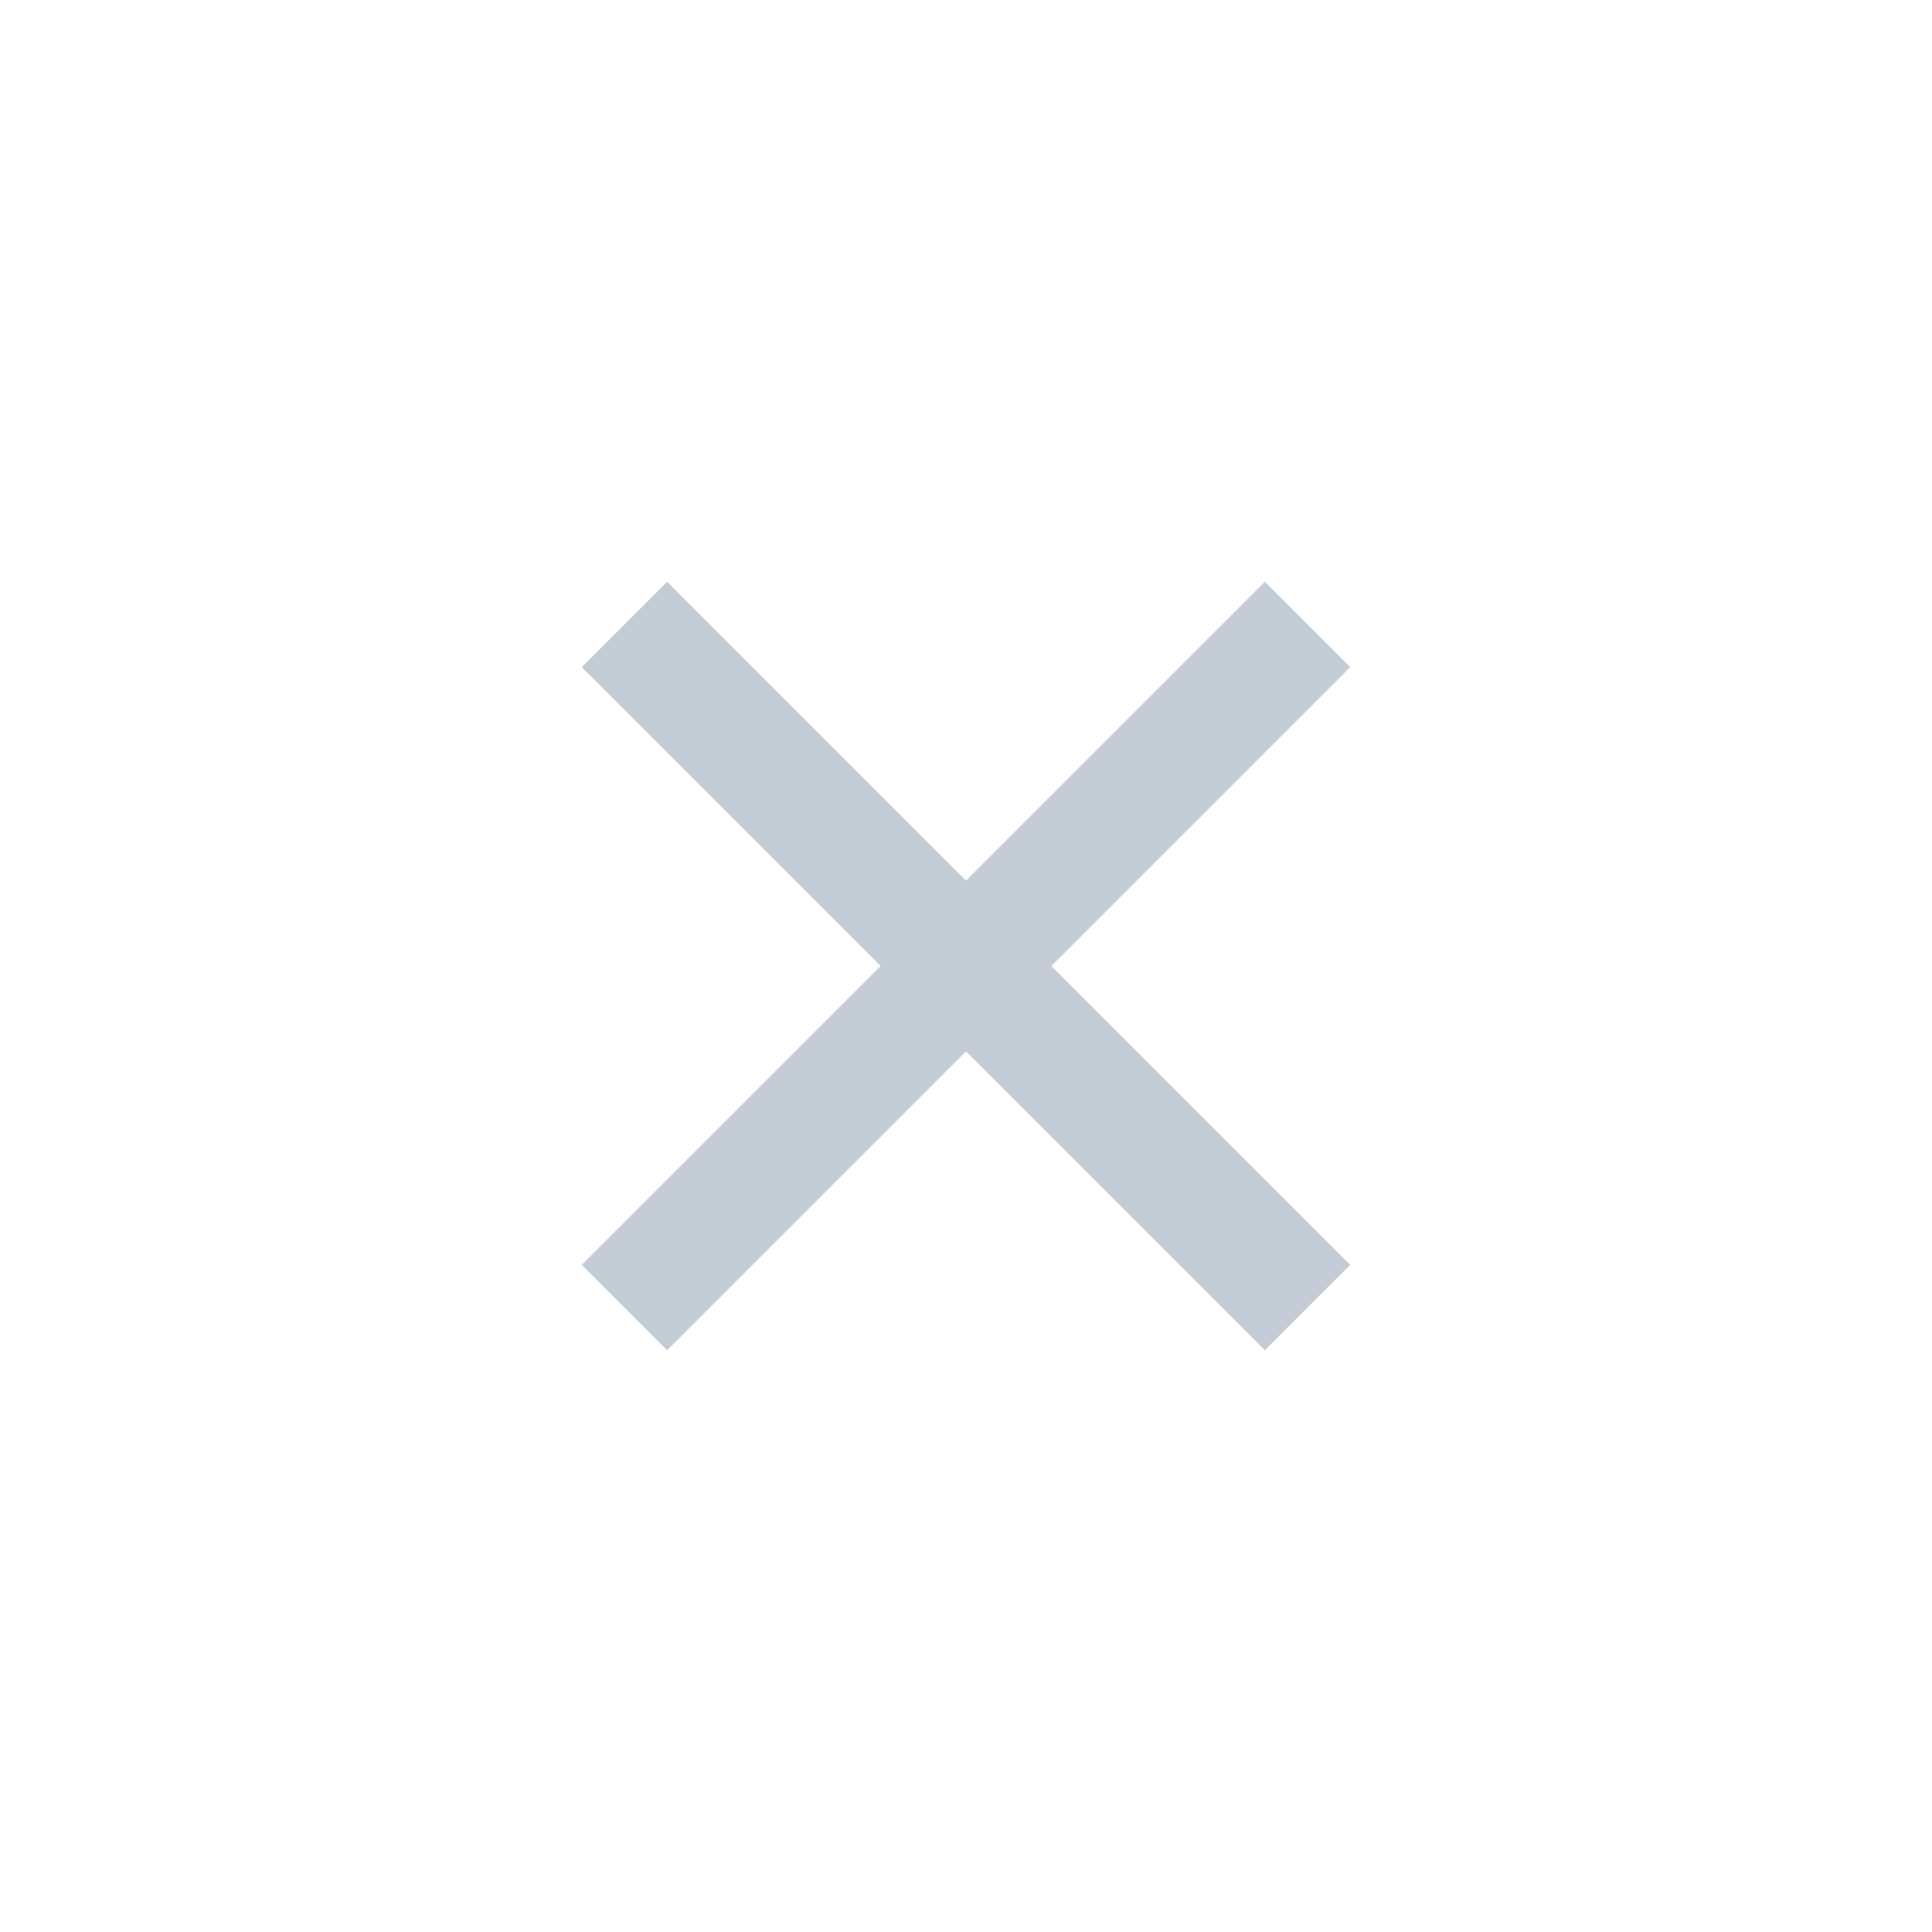
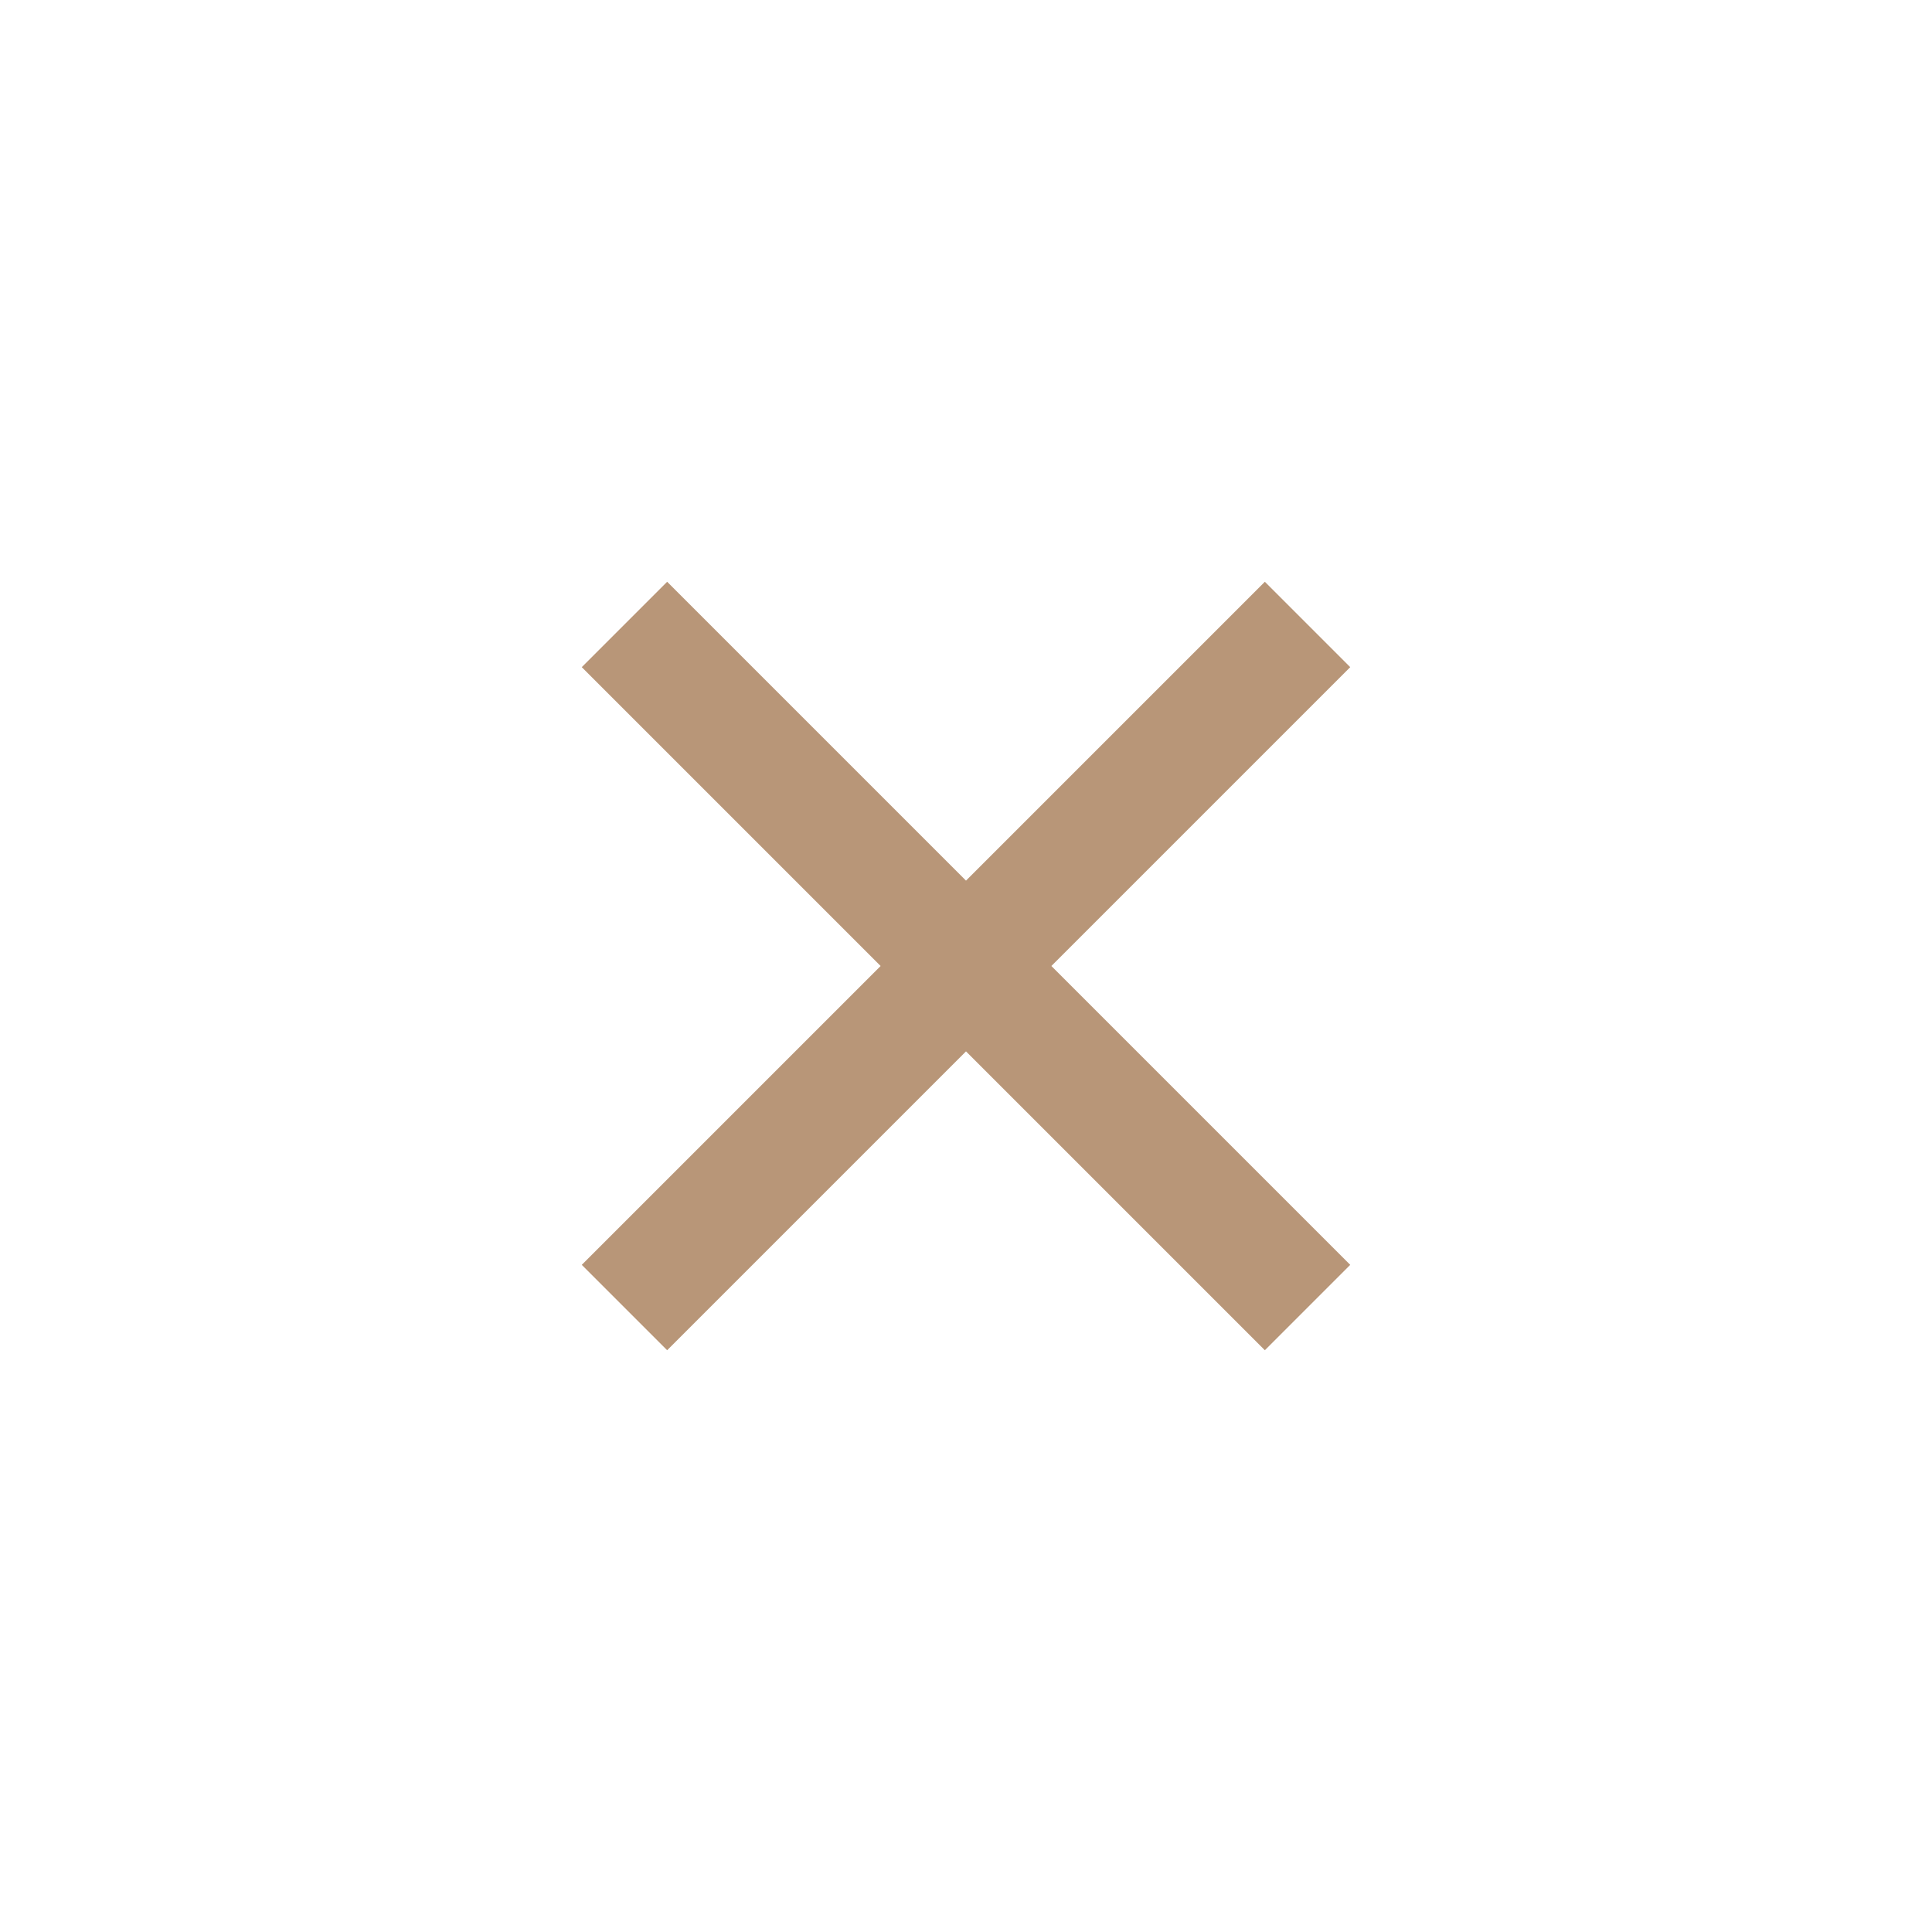
<svg xmlns="http://www.w3.org/2000/svg" version="1.1" id="Uploaded to svgrepo.com" viewBox="0 0 32 32" xml:space="preserve" fill="#c3cbd4">
  <g id="SVGRepo_bgCarrier" stroke-width="0" />
-   <g id="SVGRepo_tracerCarrier" stroke-linecap="round" stroke-linejoin="round" stroke="#CCCCCC" stroke-width="0.064" />
+   <g id="SVGRepo_tracerCarrier" stroke-linecap="round" stroke-linejoin="round" stroke="#b89678" stroke-width="0.064" />
  <g id="SVGRepo_iconCarrier">
-     <style type="text/css"> .bentblocks_een{fill:#c3cbd4;} .st0{fill:#c3cbd4;} </style>
+     <style type="text/css"> .bentblocks_een{fill:#b89678;} .st0{fill:#b89678;} </style>
    <path class="bentblocks_een" d="M17.414,16l4.95,4.95l-1.414,1.414L16,17.414l-4.95,4.95L9.636,20.95l4.95-4.95l-4.95-4.95 l1.414-1.414l4.95,4.95l4.95-4.95l1.414,1.414L17.414,16z" />
  </g>
</svg>
